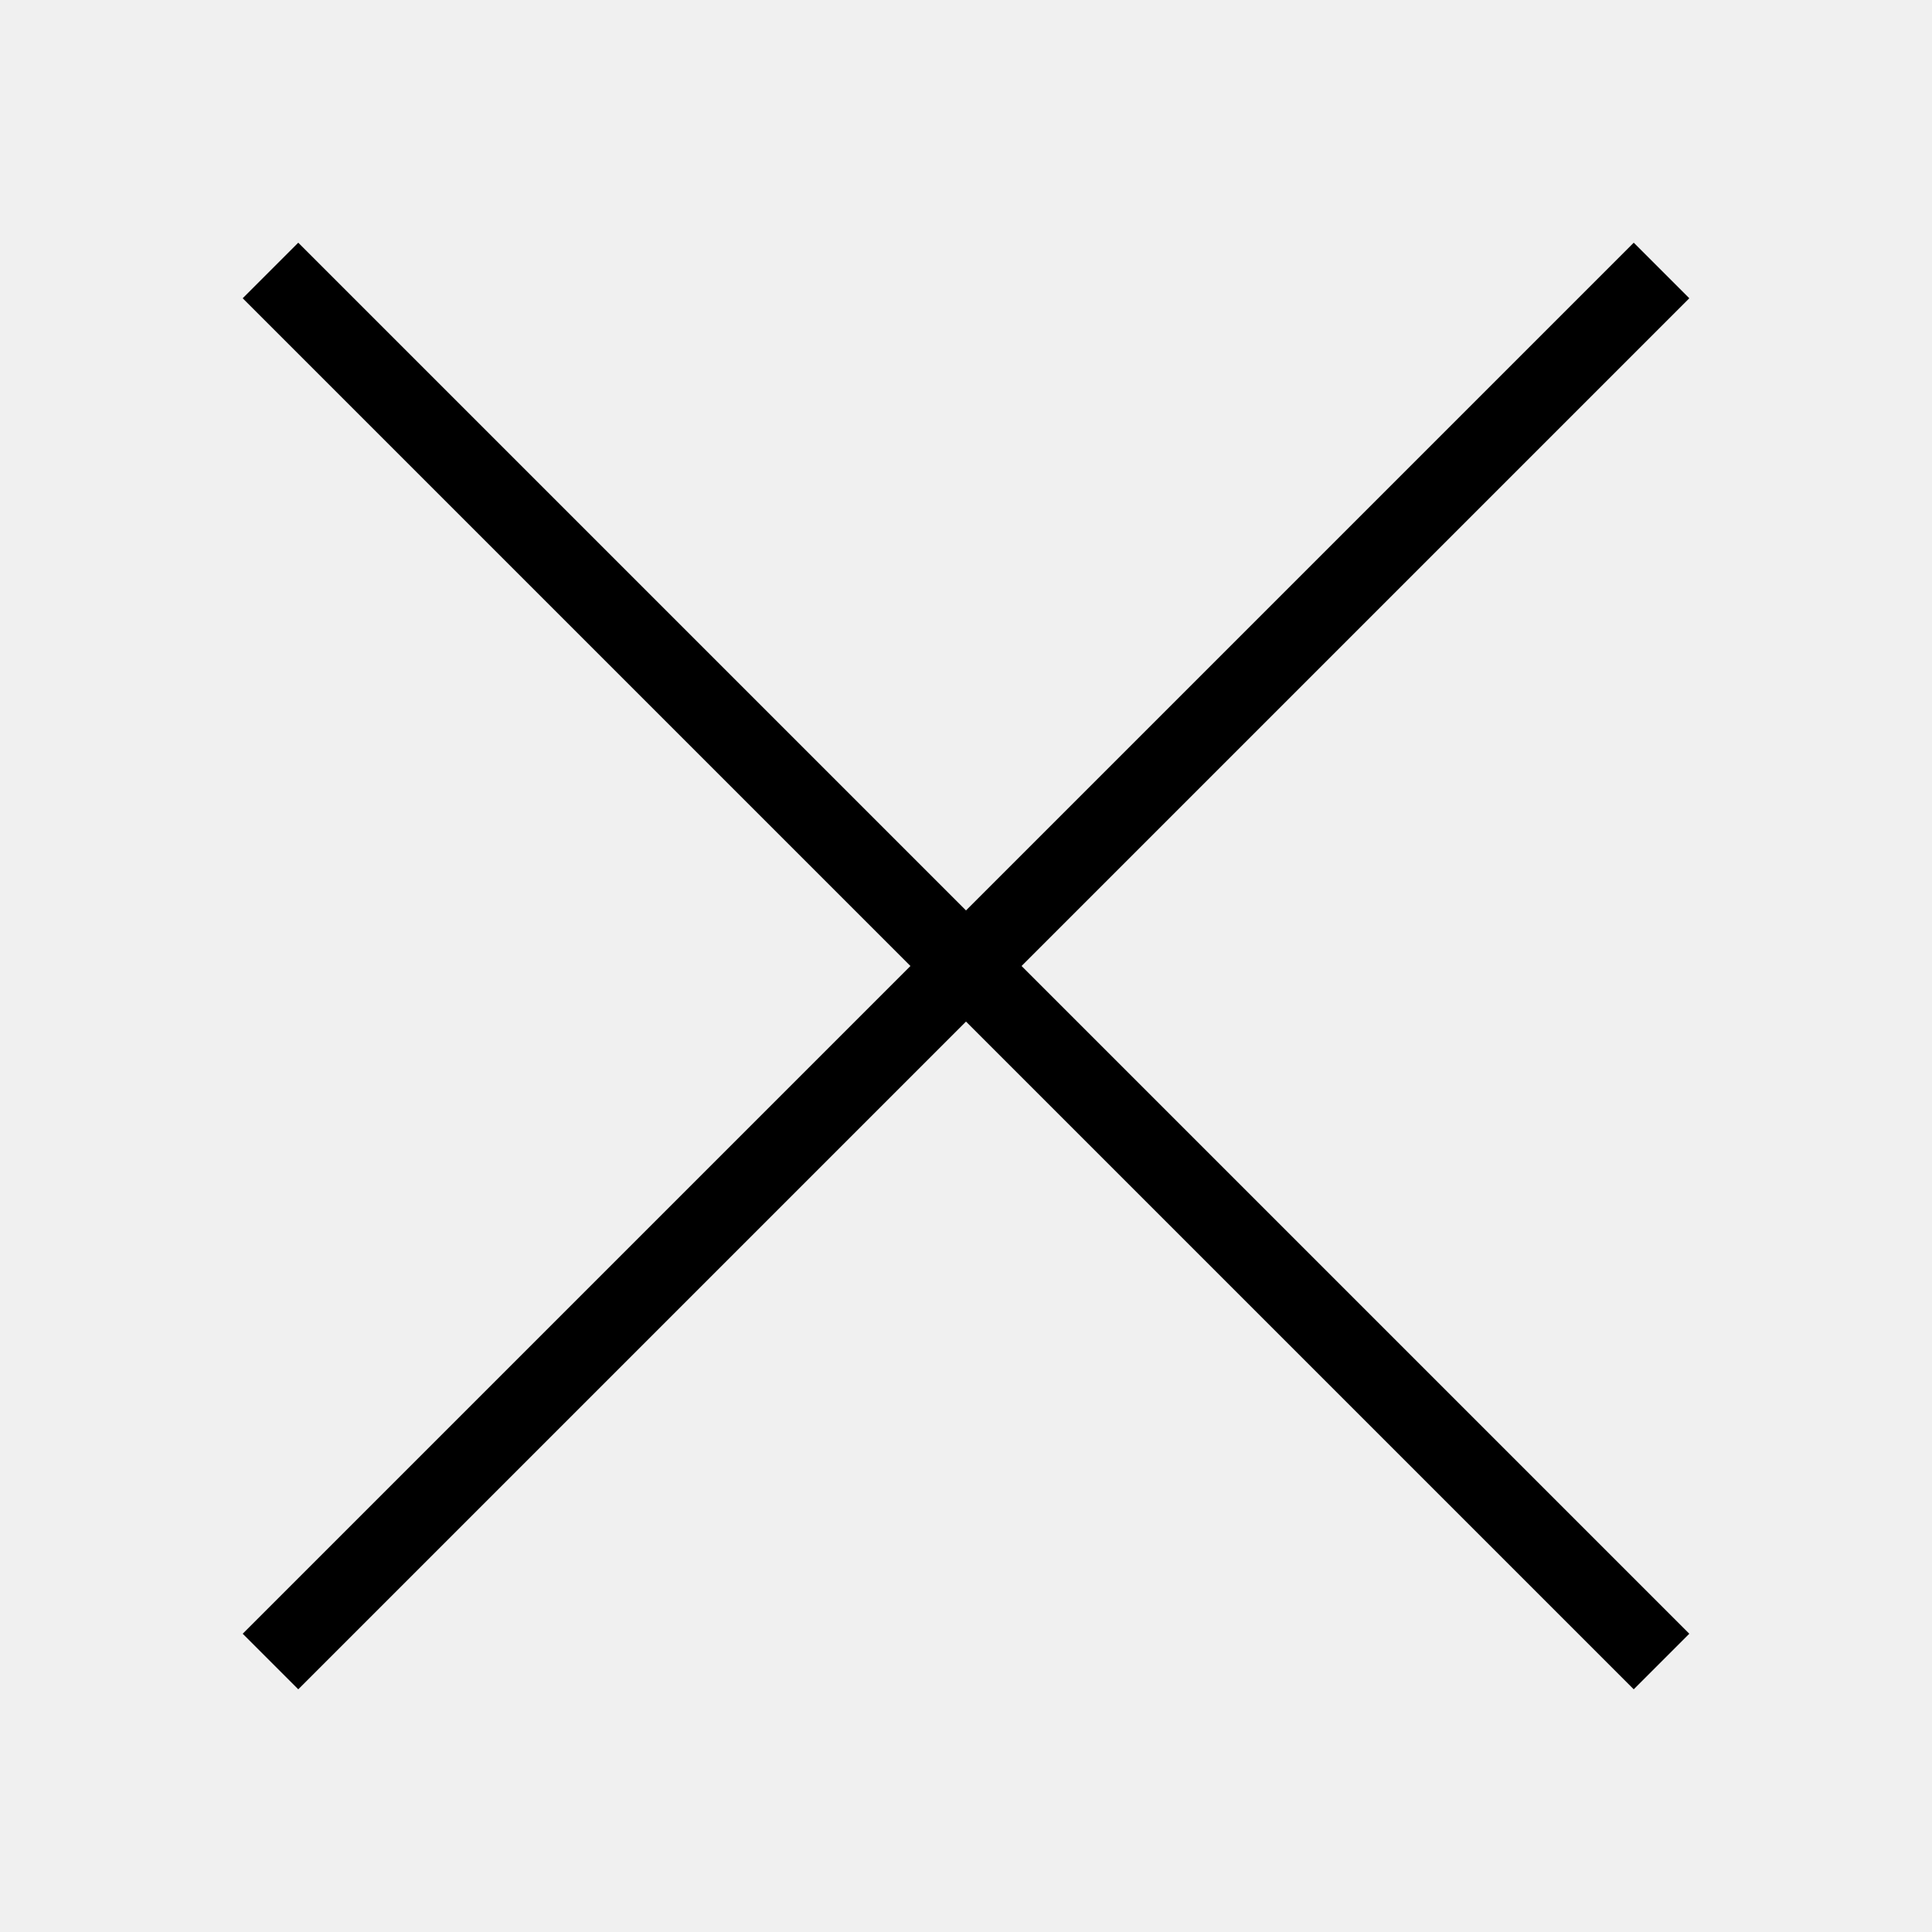
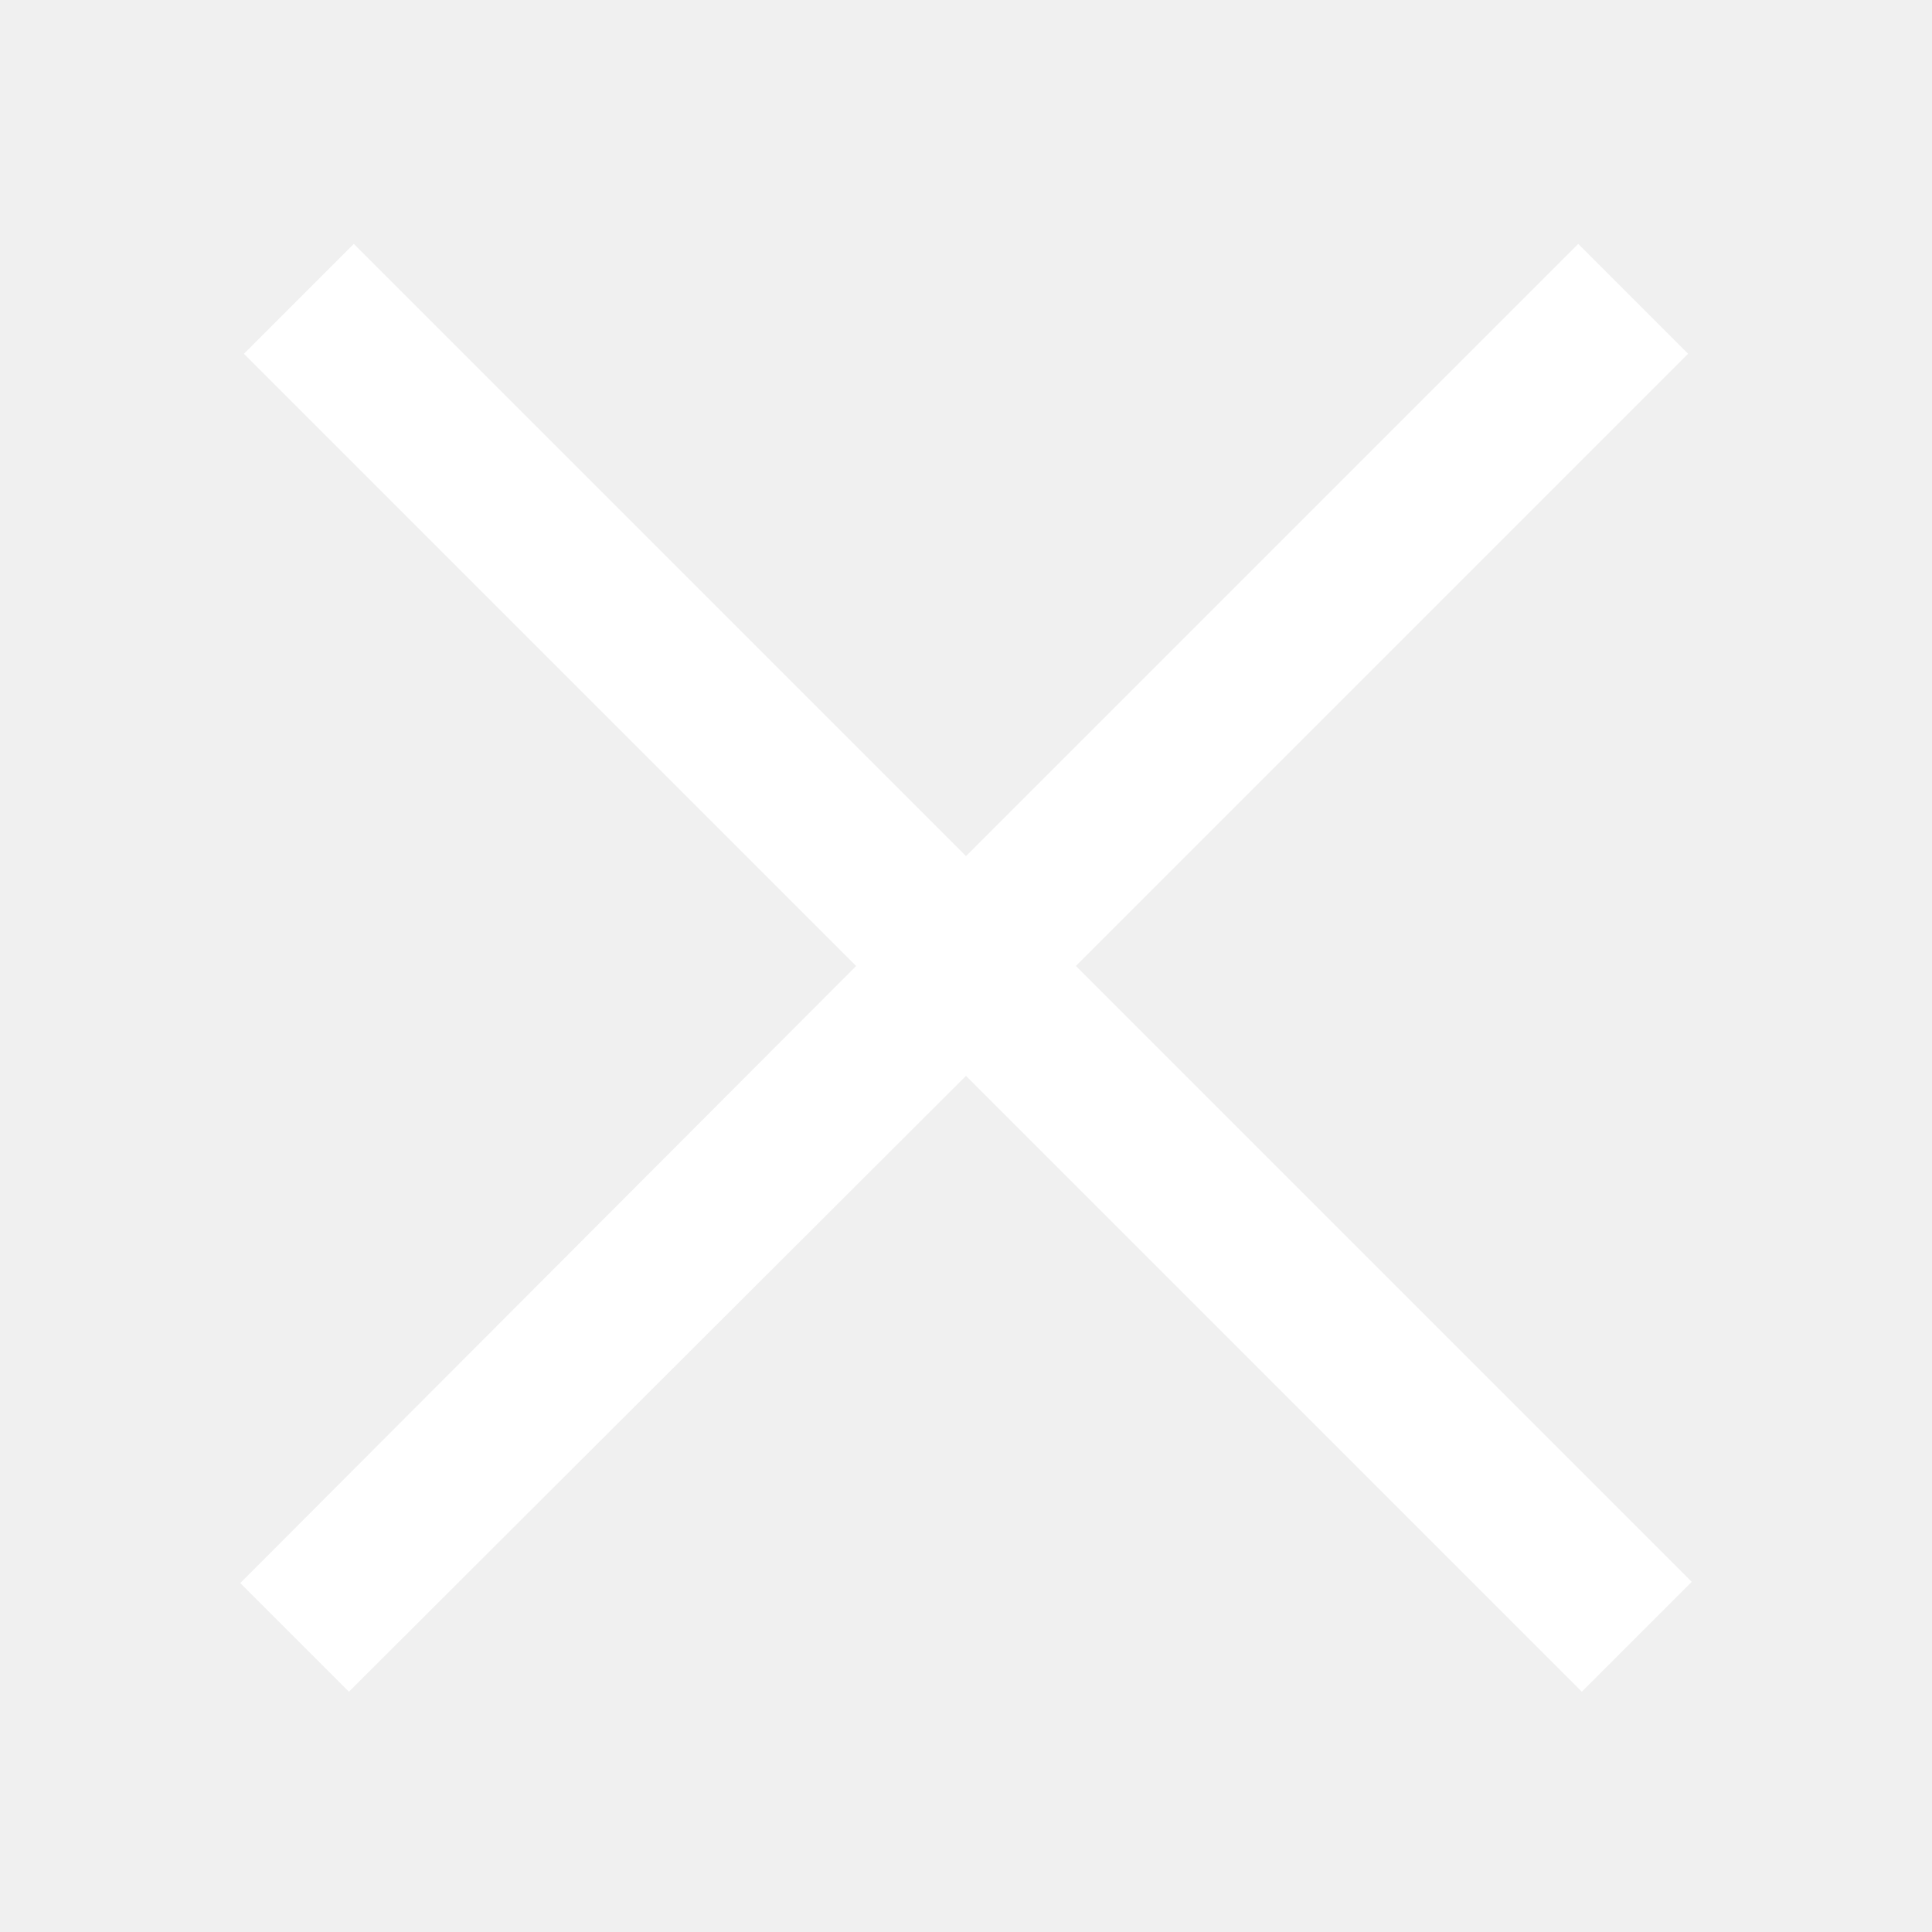
- <svg xmlns="http://www.w3.org/2000/svg" viewBox="0 0 50 50" width="100px" height="100px">
-   <path d="M 7.719 6.281 L 6.281 7.719 L 23.562 25 L 6.281 42.281 L 7.719 43.719 L 25 26.438 L 42.281 43.719 L 43.719 42.281 L 26.438 25 L 43.719 7.719 L 42.281 6.281 L 25 23.562 Z" />
+ <svg xmlns="http://www.w3.org/2000/svg" viewBox="0,0,255.994,255.994" width="50px" height="50px" fill-rule="nonzero">
+   <g fill="#ffffff" fill-rule="nonzero" stroke="none" stroke-width="1" stroke-linecap="butt" stroke-linejoin="miter" stroke-miterlimit="10" stroke-dasharray="" stroke-dashoffset="0" font-family="none" font-weight="none" font-size="none" text-anchor="none" style="mix-blend-mode: normal">
+     <g transform="scale(5.12,5.12)">
+       <path d="M9.156,6.312l-2.844,2.844l15.844,15.844l-15.938,15.969l2.812,2.812l15.969,-15.938l15.938,15.938l2.844,-2.844l-15.938,-15.938l15.844,-15.844l-2.844,-2.844l-15.844,15.844z" />
+     </g>
+   </g>
</svg>
